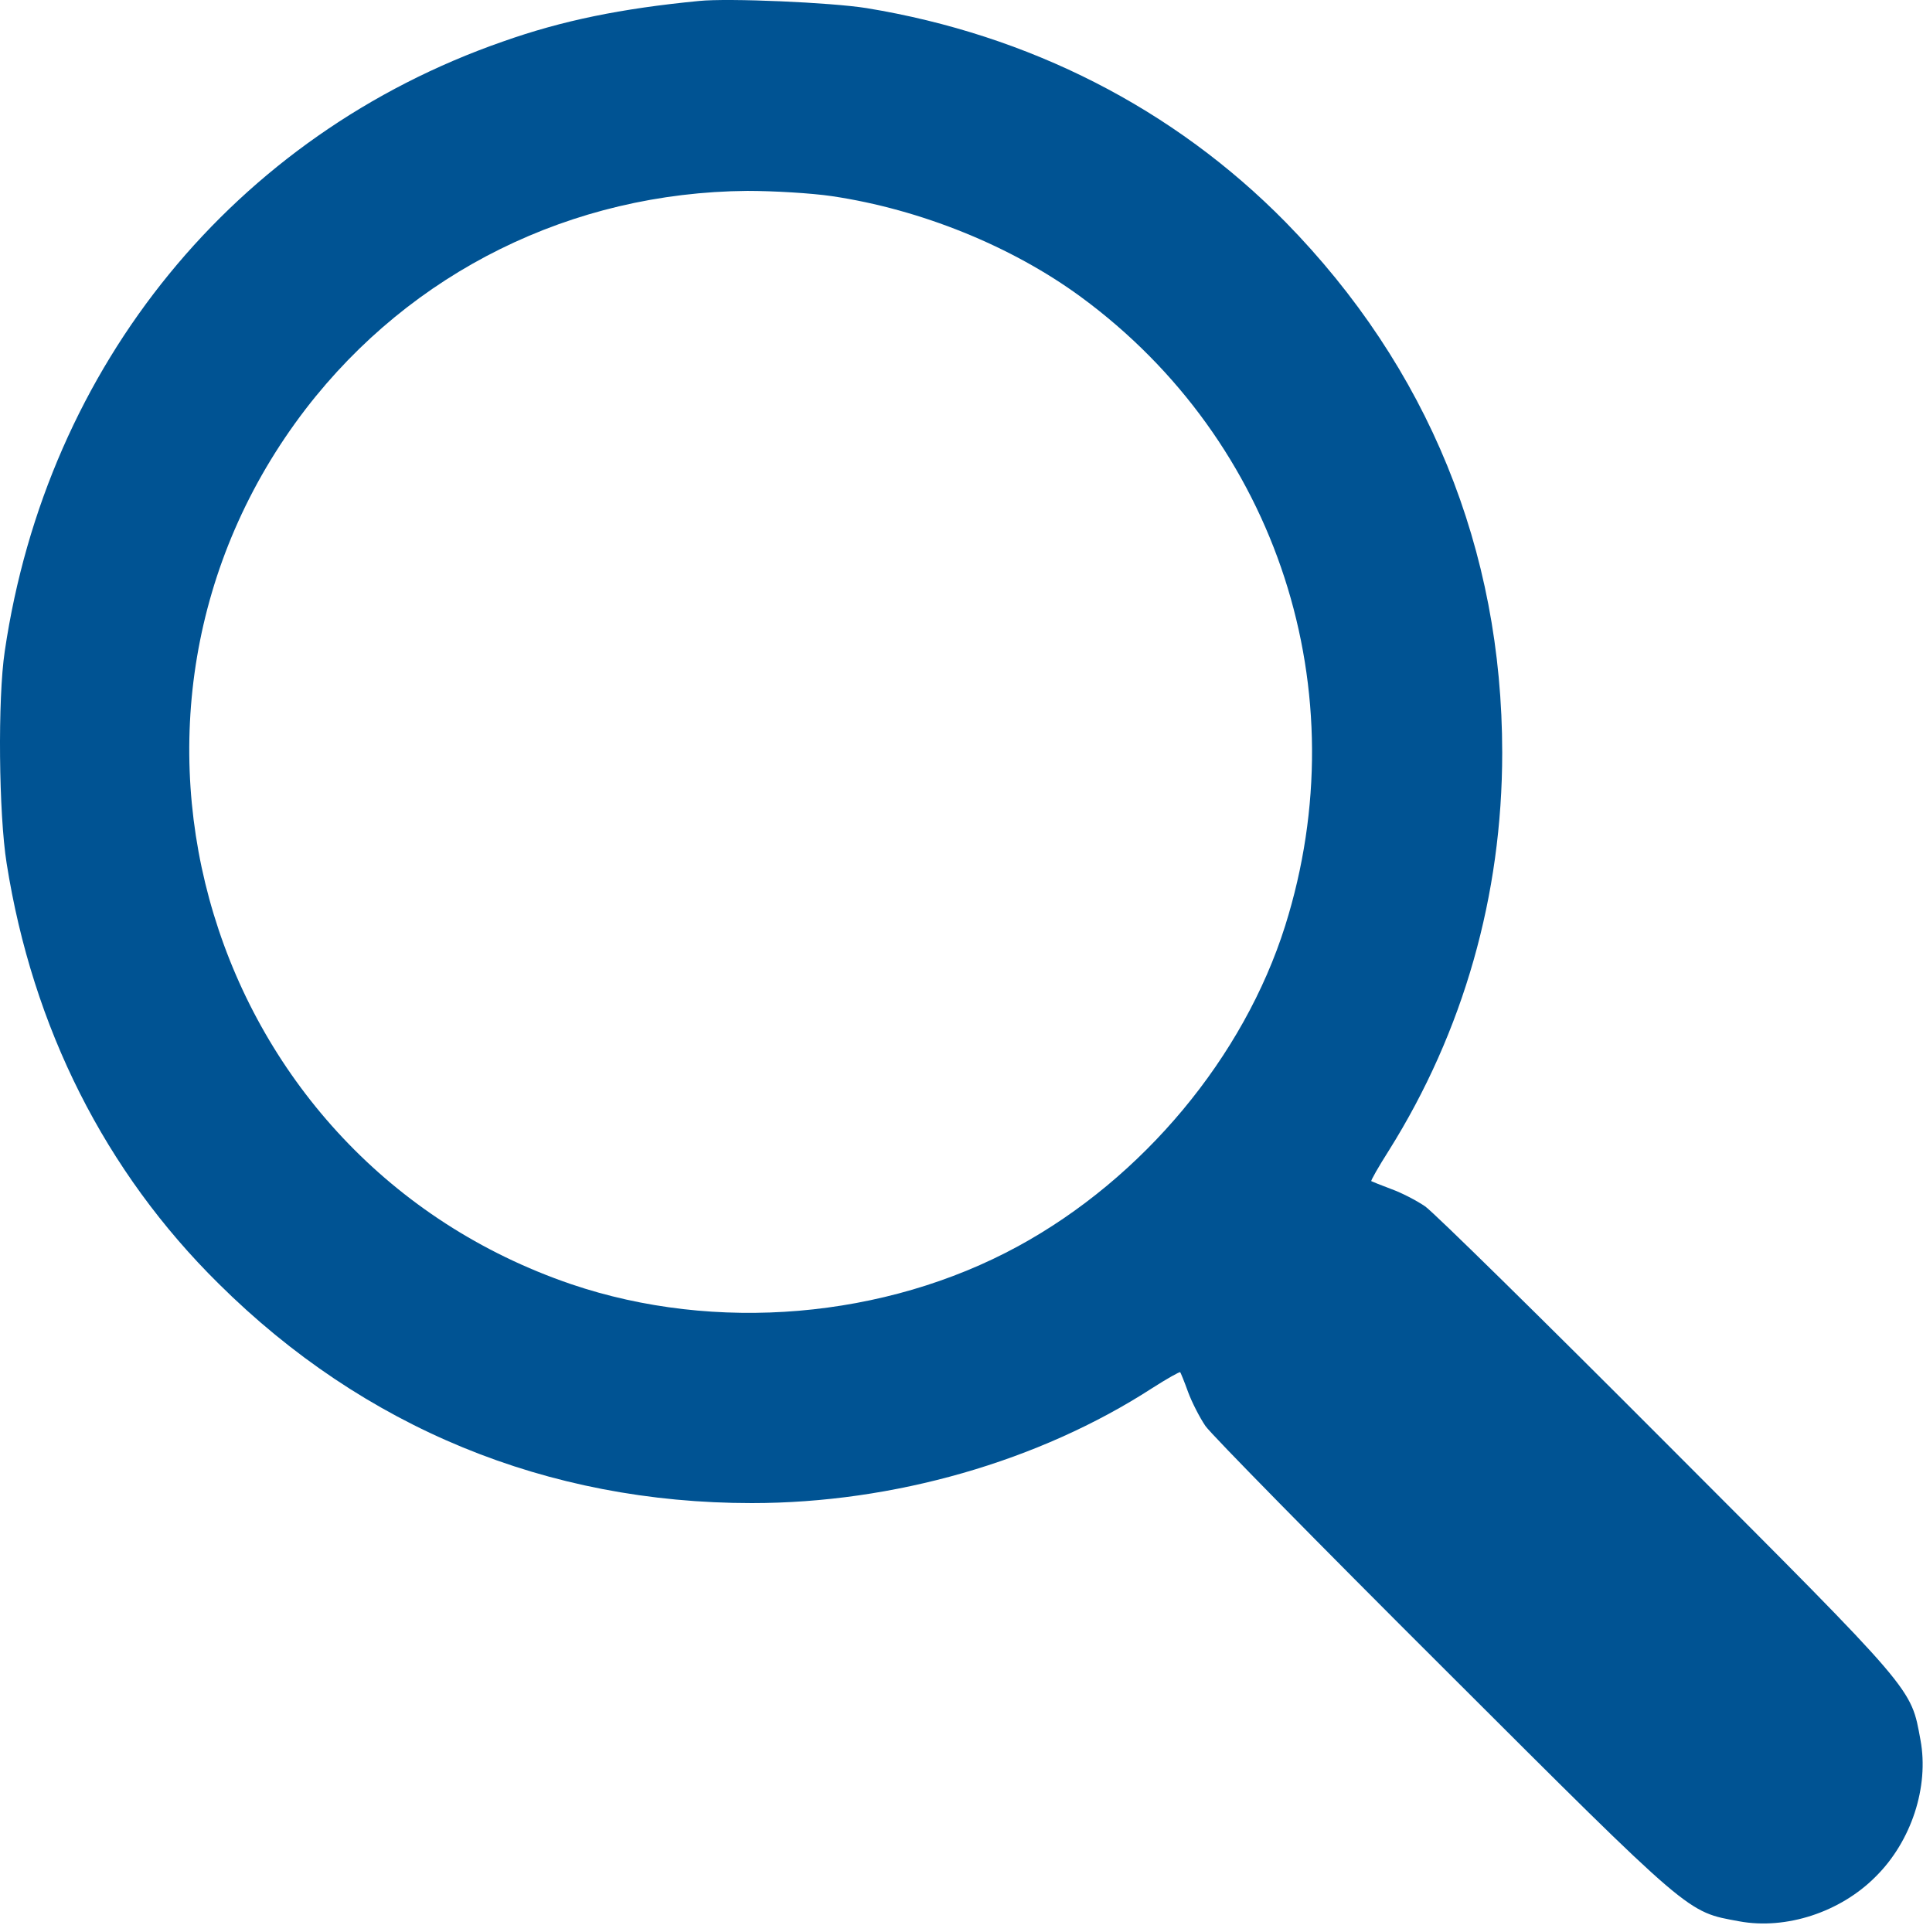
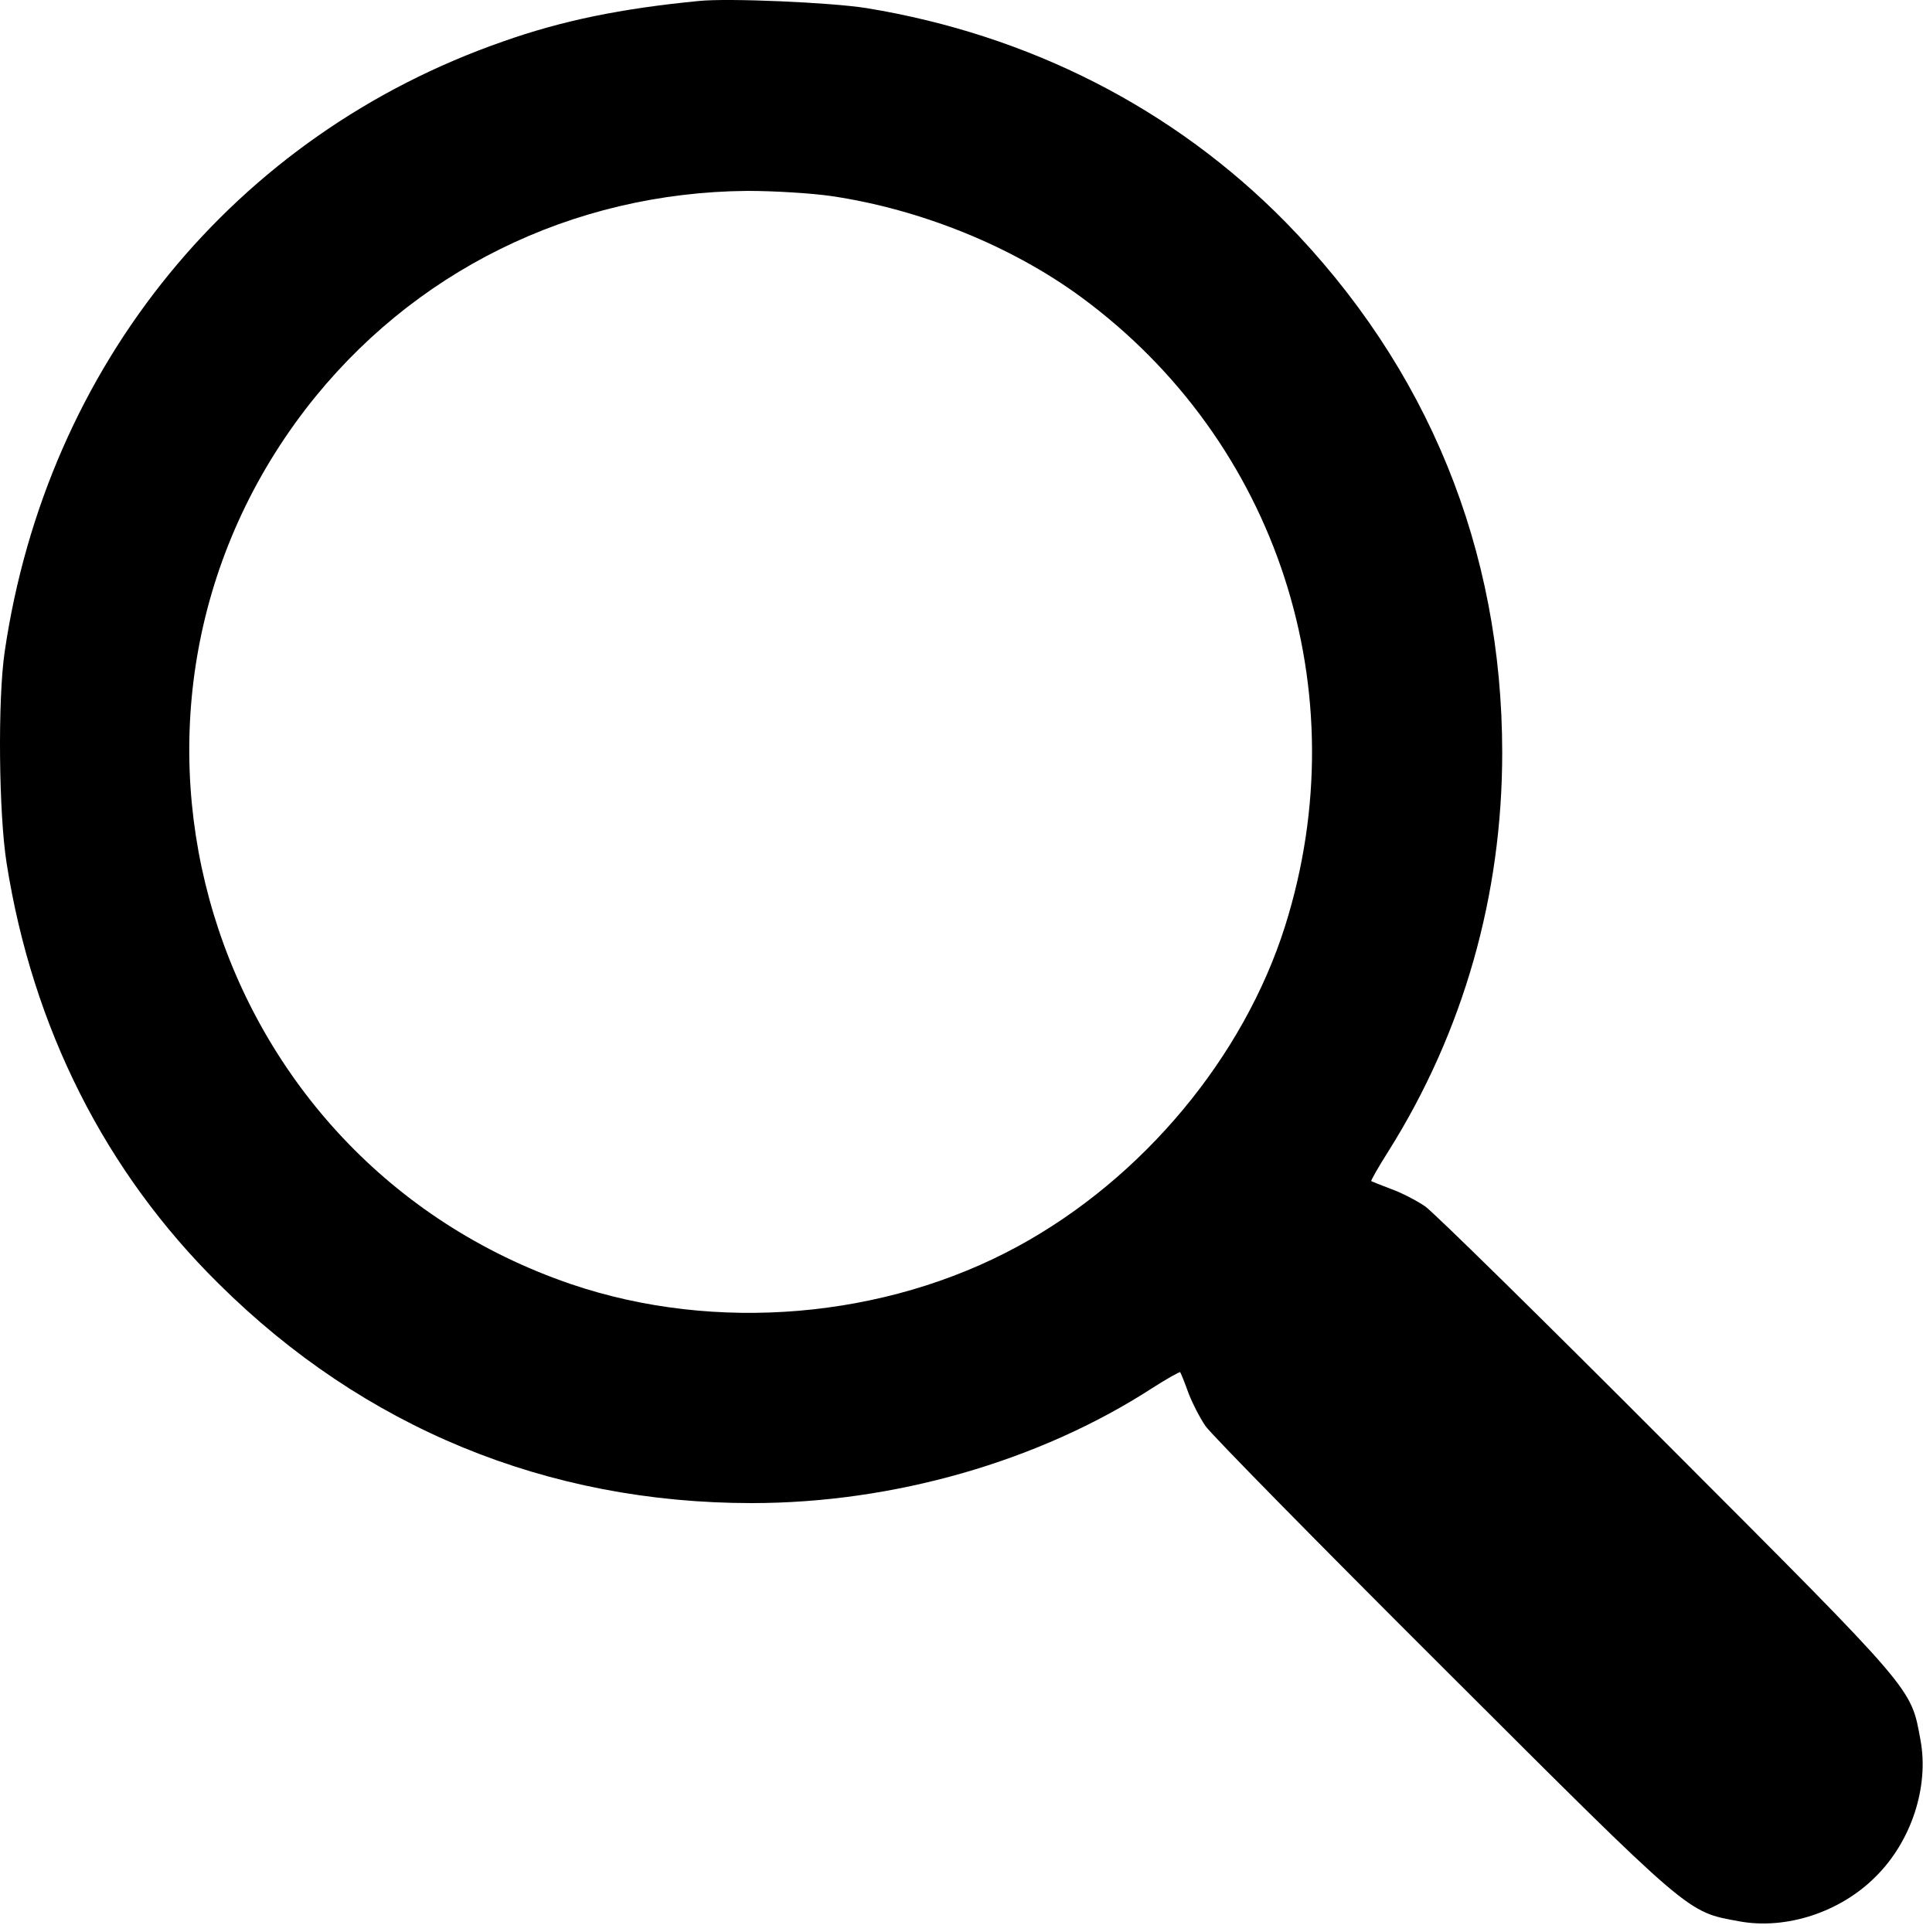
<svg xmlns="http://www.w3.org/2000/svg" width="200" height="201" viewBox="0 0 200 201" fill="none">
-   <path d="M72.725 0.1C64.626 0.883 58.483 2.135 52.3 4.326C24.441 14.03 4.877 37.976 0.495 67.752C-0.248 72.683 -0.131 84.695 0.691 89.821C3.39 106.92 10.942 121.906 22.759 133.566C37.862 148.552 56.918 156.378 78.203 156.378C92.955 156.378 108.097 152.034 119.875 144.404C121.401 143.426 122.731 142.683 122.77 142.761C122.809 142.8 123.201 143.739 123.592 144.835C123.983 145.891 124.805 147.496 125.392 148.356C125.979 149.217 137.169 160.603 150.277 173.672C176.18 199.536 175.437 198.871 180.915 199.888C185.766 200.788 191.44 198.949 195.118 195.232C198.835 191.554 200.674 185.88 199.774 181.028C198.757 175.55 199.422 176.294 173.558 150.391C160.49 137.283 149.103 126.092 148.243 125.506C147.382 124.919 145.817 124.097 144.721 123.706C143.665 123.314 142.726 122.923 142.647 122.884C142.569 122.845 143.391 121.397 144.486 119.675C152.234 107.311 156.264 93.147 156.264 78.317C156.264 57.149 148.516 38.211 133.726 23.107C122.105 11.291 107.08 3.622 90.137 0.843C86.459 0.257 75.777 -0.213 72.725 0.1ZM86.538 20.407C95.772 21.777 105.241 25.612 112.44 30.894C132.904 45.919 141.356 71.939 133.687 96.316C129.383 109.972 118.897 122.571 105.906 129.653C92.055 137.205 74.408 138.692 59.422 133.605C21.468 120.654 7.421 74.326 31.797 42.554C42.792 28.272 59.461 20.016 77.734 19.86C80.473 19.86 84.425 20.095 86.538 20.407Z" fill="#005393" />
+   <path d="M72.725 0.1C64.626 0.883 58.483 2.135 52.3 4.326C24.441 14.03 4.877 37.976 0.495 67.752C-0.248 72.683 -0.131 84.695 0.691 89.821C3.39 106.92 10.942 121.906 22.759 133.566C37.862 148.552 56.918 156.378 78.203 156.378C92.955 156.378 108.097 152.034 119.875 144.404C121.401 143.426 122.731 142.683 122.77 142.761C122.809 142.8 123.201 143.739 123.592 144.835C123.983 145.891 124.805 147.496 125.392 148.356C125.979 149.217 137.169 160.603 150.277 173.672C176.18 199.536 175.437 198.871 180.915 199.888C185.766 200.788 191.44 198.949 195.118 195.232C198.835 191.554 200.674 185.88 199.774 181.028C198.757 175.55 199.422 176.294 173.558 150.391C160.49 137.283 149.103 126.092 148.243 125.506C147.382 124.919 145.817 124.097 144.721 123.706C143.665 123.314 142.726 122.923 142.647 122.884C142.569 122.845 143.391 121.397 144.486 119.675C152.234 107.311 156.264 93.147 156.264 78.317C156.264 57.149 148.516 38.211 133.726 23.107C122.105 11.291 107.08 3.622 90.137 0.843C86.459 0.257 75.777 -0.213 72.725 0.1ZM86.538 20.407C95.772 21.777 105.241 25.612 112.44 30.894C132.904 45.919 141.356 71.939 133.687 96.316C129.383 109.972 118.897 122.571 105.906 129.653C92.055 137.205 74.408 138.692 59.422 133.605C21.468 120.654 7.421 74.326 31.797 42.554C42.792 28.272 59.461 20.016 77.734 19.86C80.473 19.86 84.425 20.095 86.538 20.407Z" fill="#000000" />
</svg>
